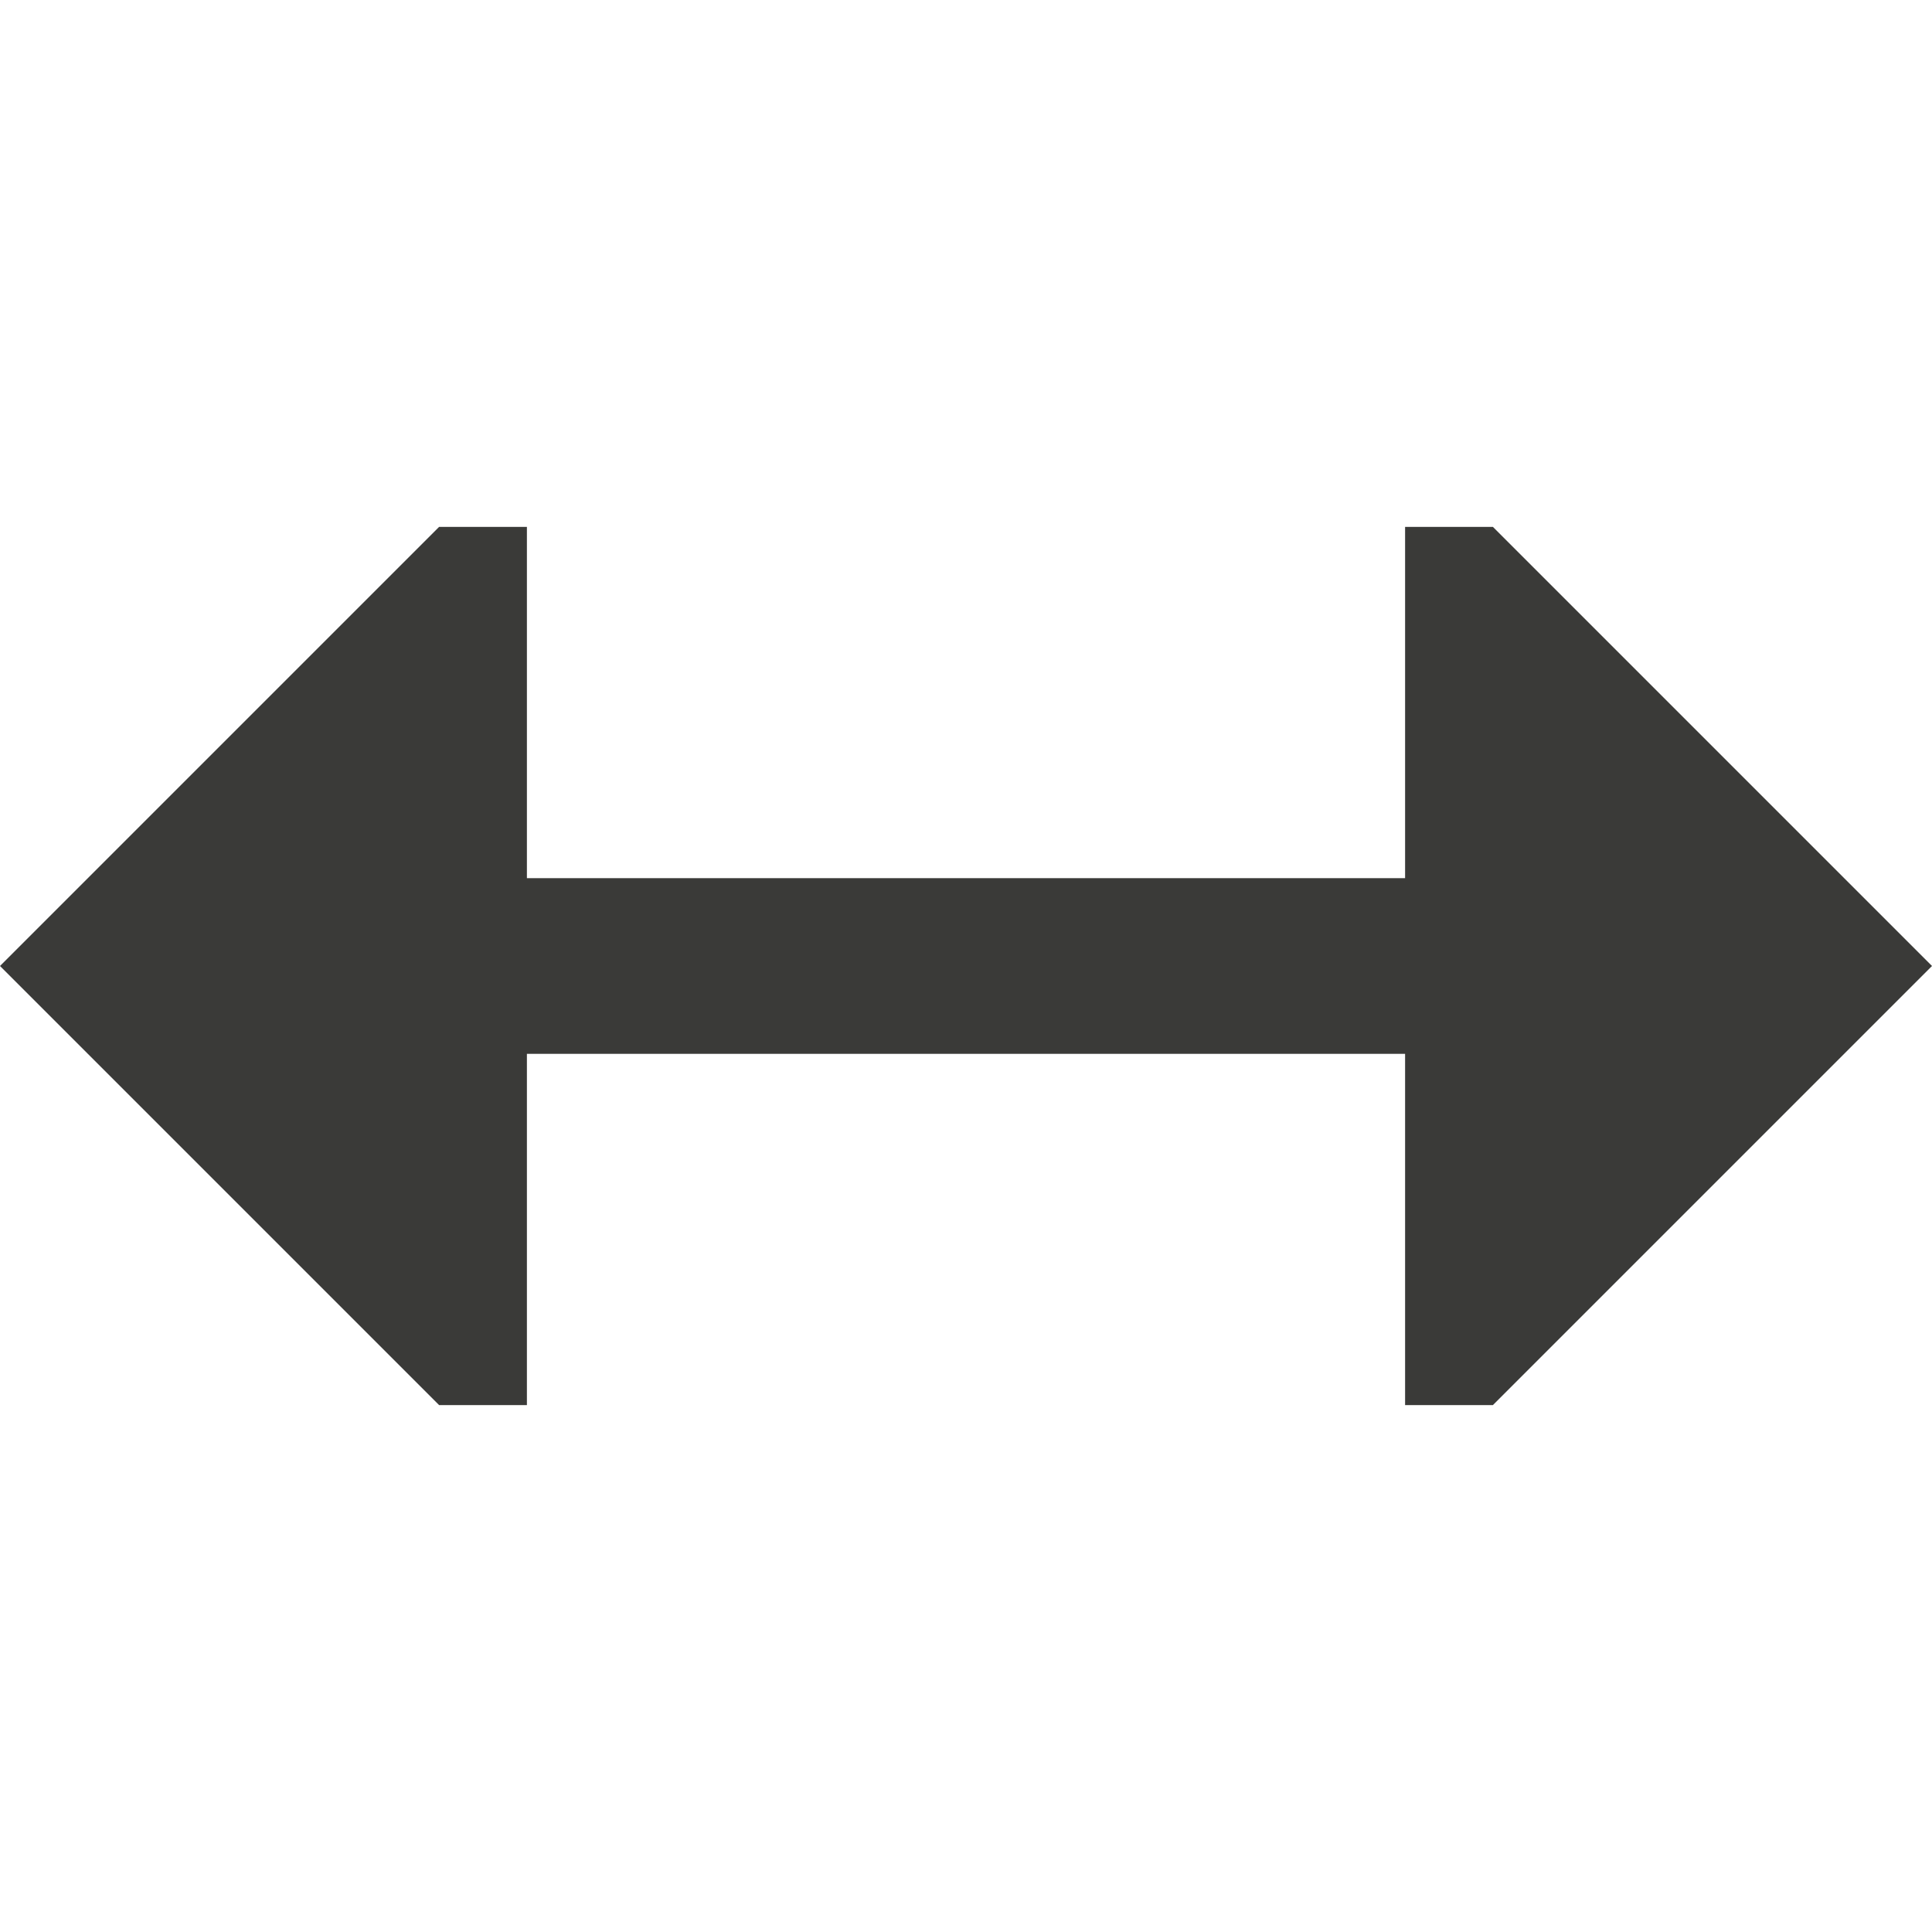
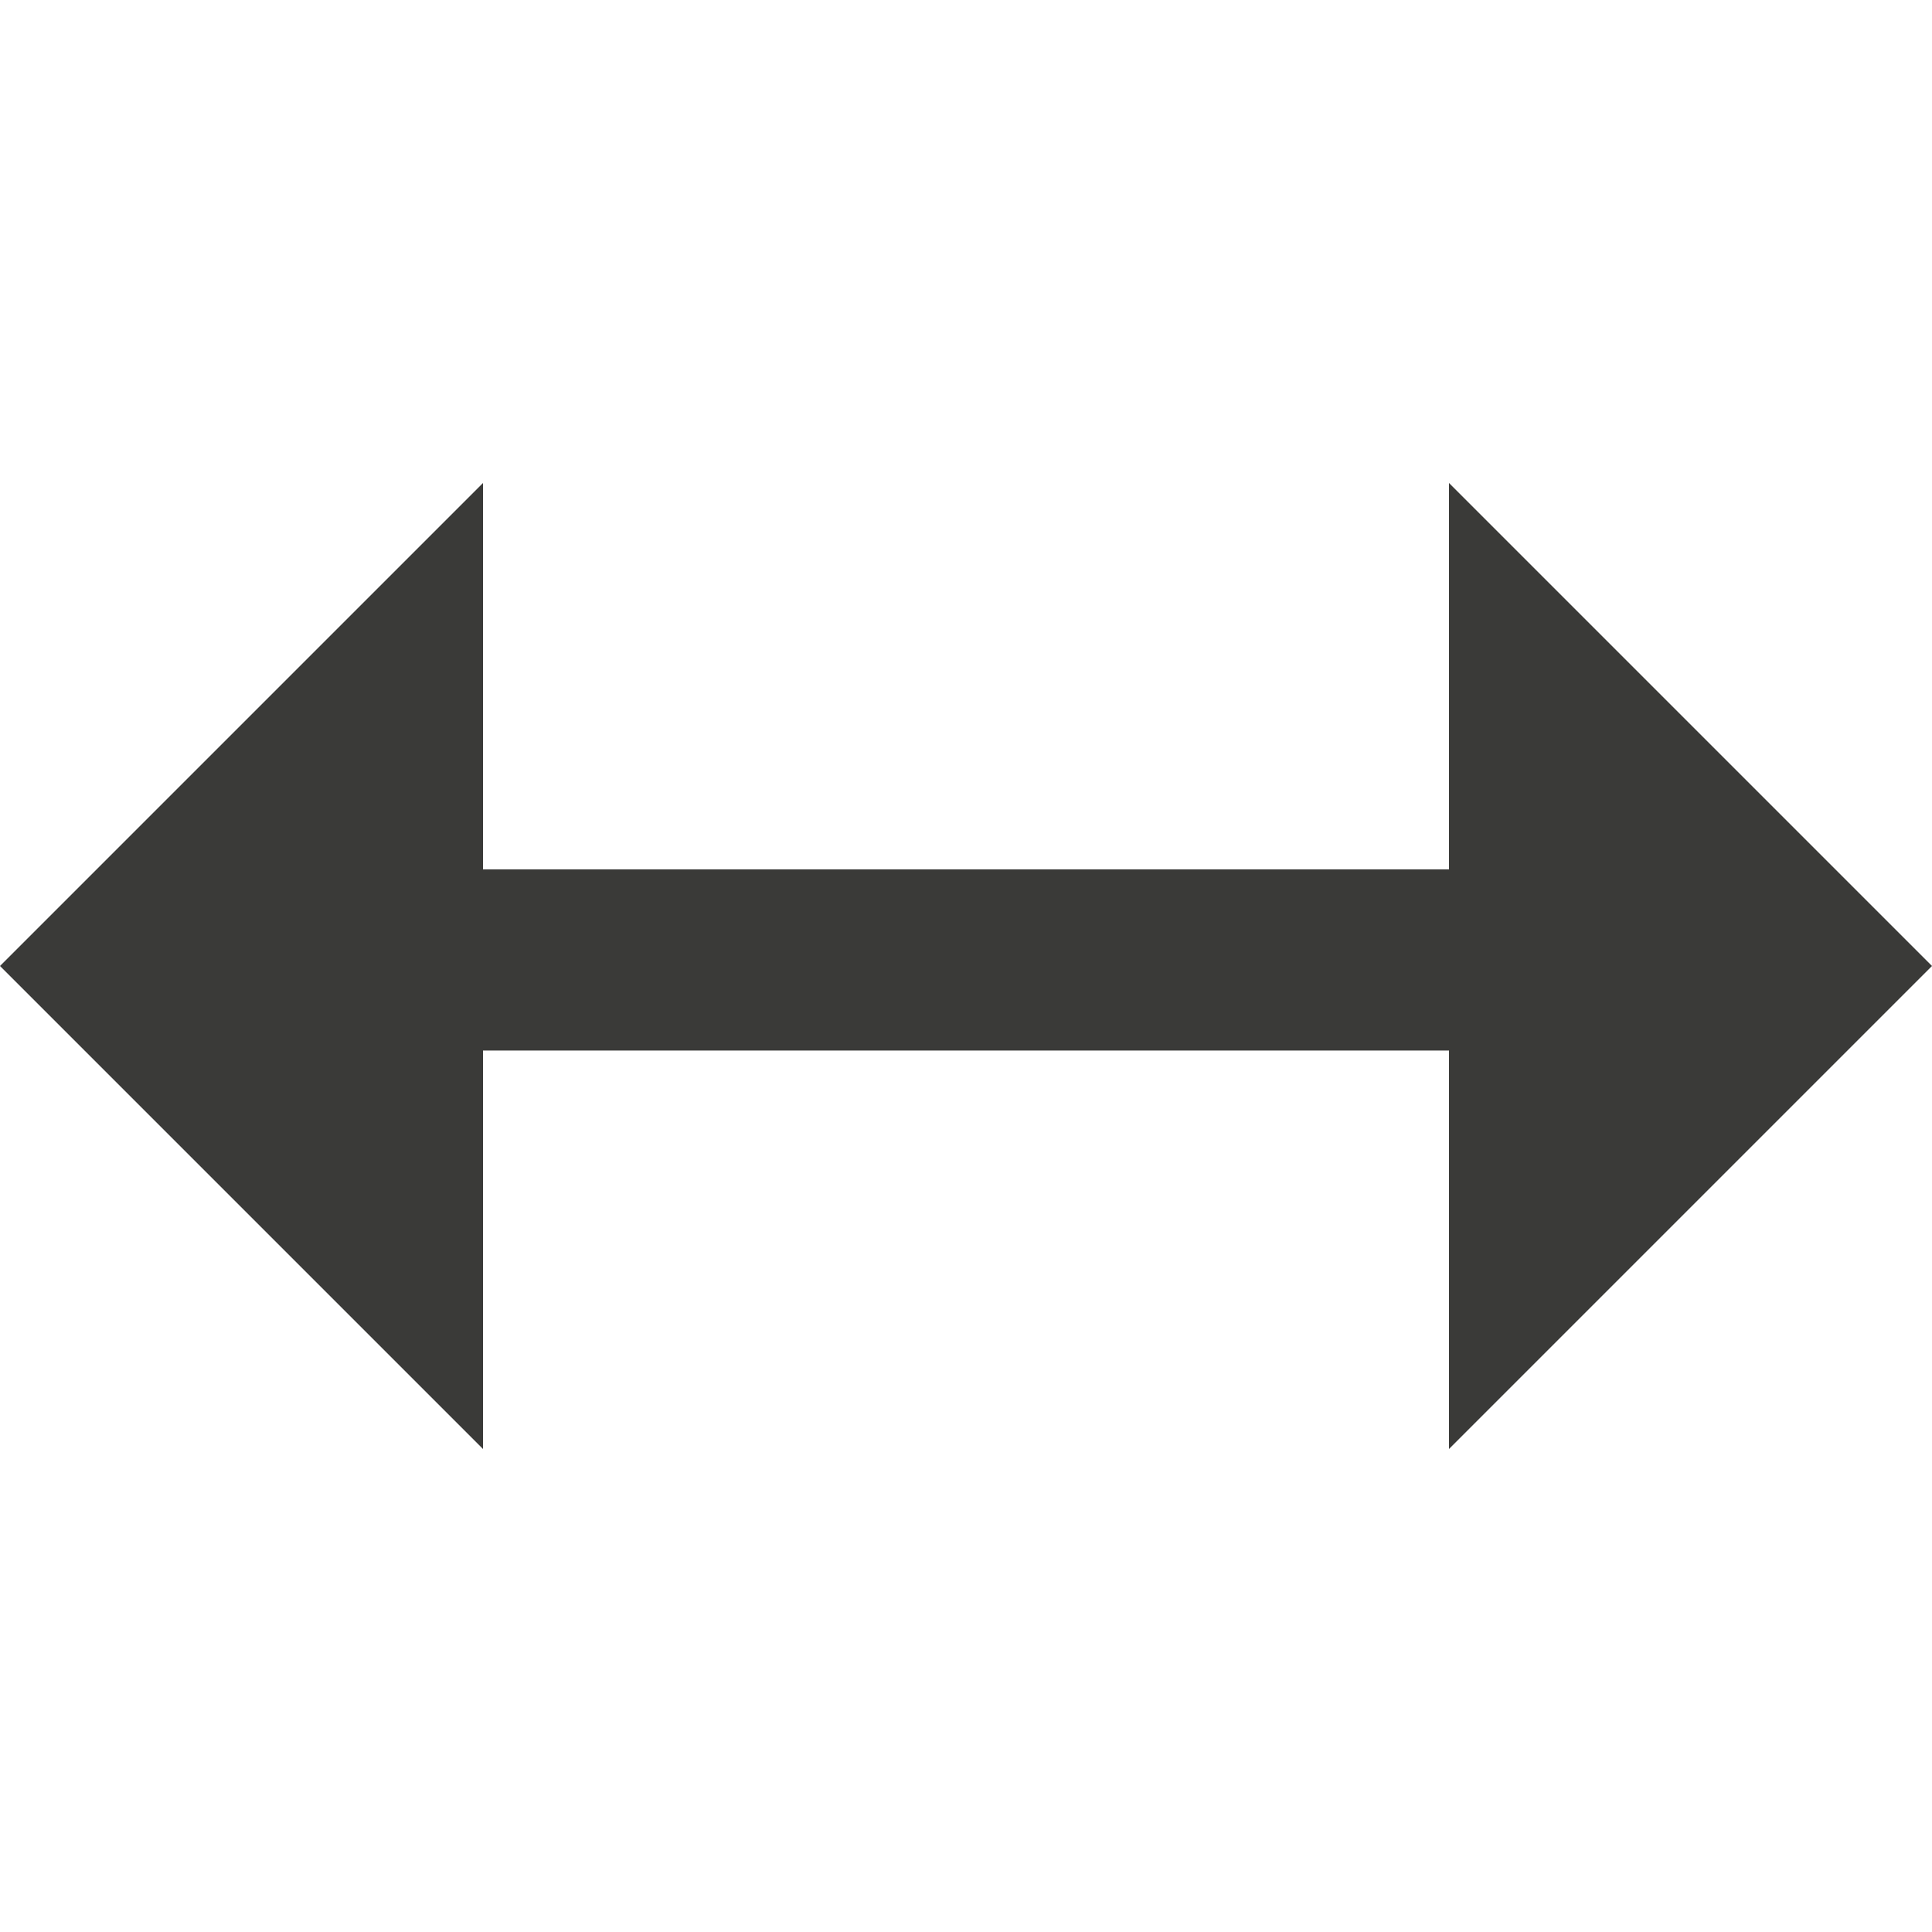
- <svg xmlns="http://www.w3.org/2000/svg" height="11" viewBox="0 0 11 11" width="11" version="1.1" id="svg8">
+ <svg xmlns="http://www.w3.org/2000/svg" id="svg8" version="1.1" width="16" viewBox="0 0 16 16" height="16">
  <defs id="defs12" />
-   <path style="fill:#3a3a38" id="path2" d="M 2.5,3 0,5.5 2.5,8 H 3 V 6 H 4 7 8 V 8 H 8.5 L 11,5.5 8.5,3 H 8 V 5 H 7 4 3 V 3 Z" />
+   <path d="m 0,8 4,4 V 8.7 h 8 V 12 L 16,8 12,4 V 7.2 H 4 V 4 Z" id="path2" style="fill:#3a3a38;stroke-width:1.455" />
</svg>
